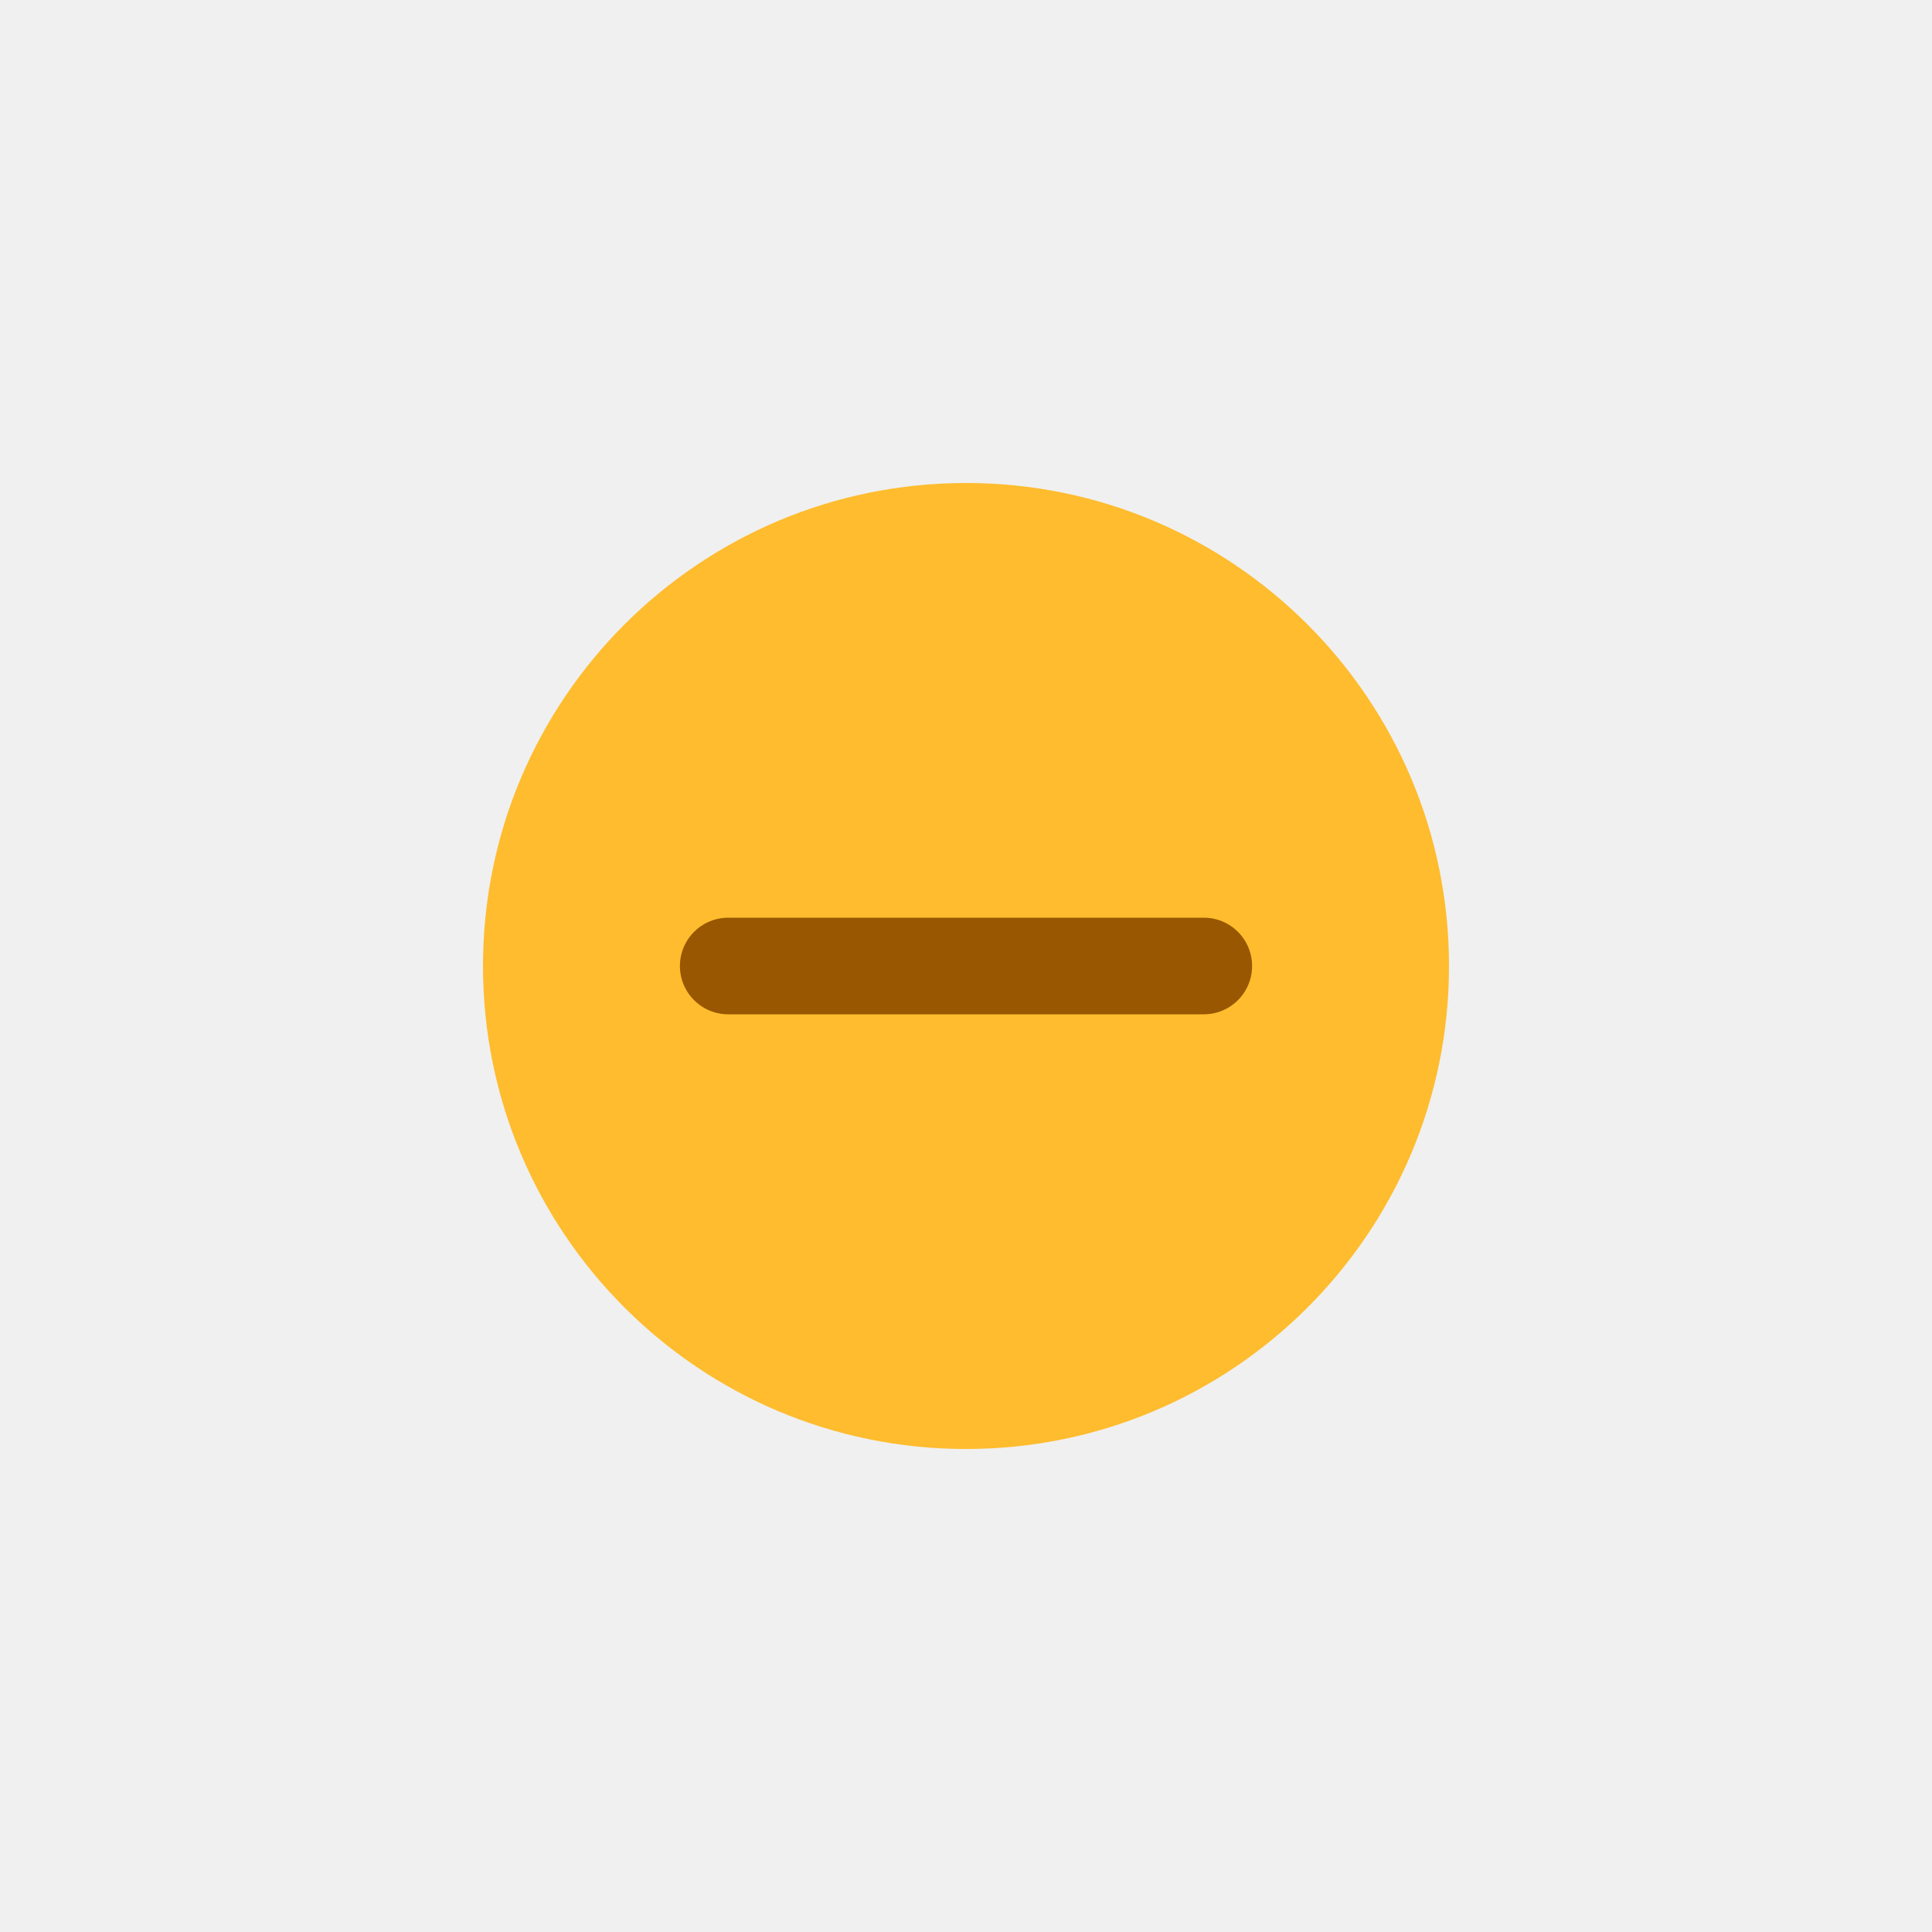
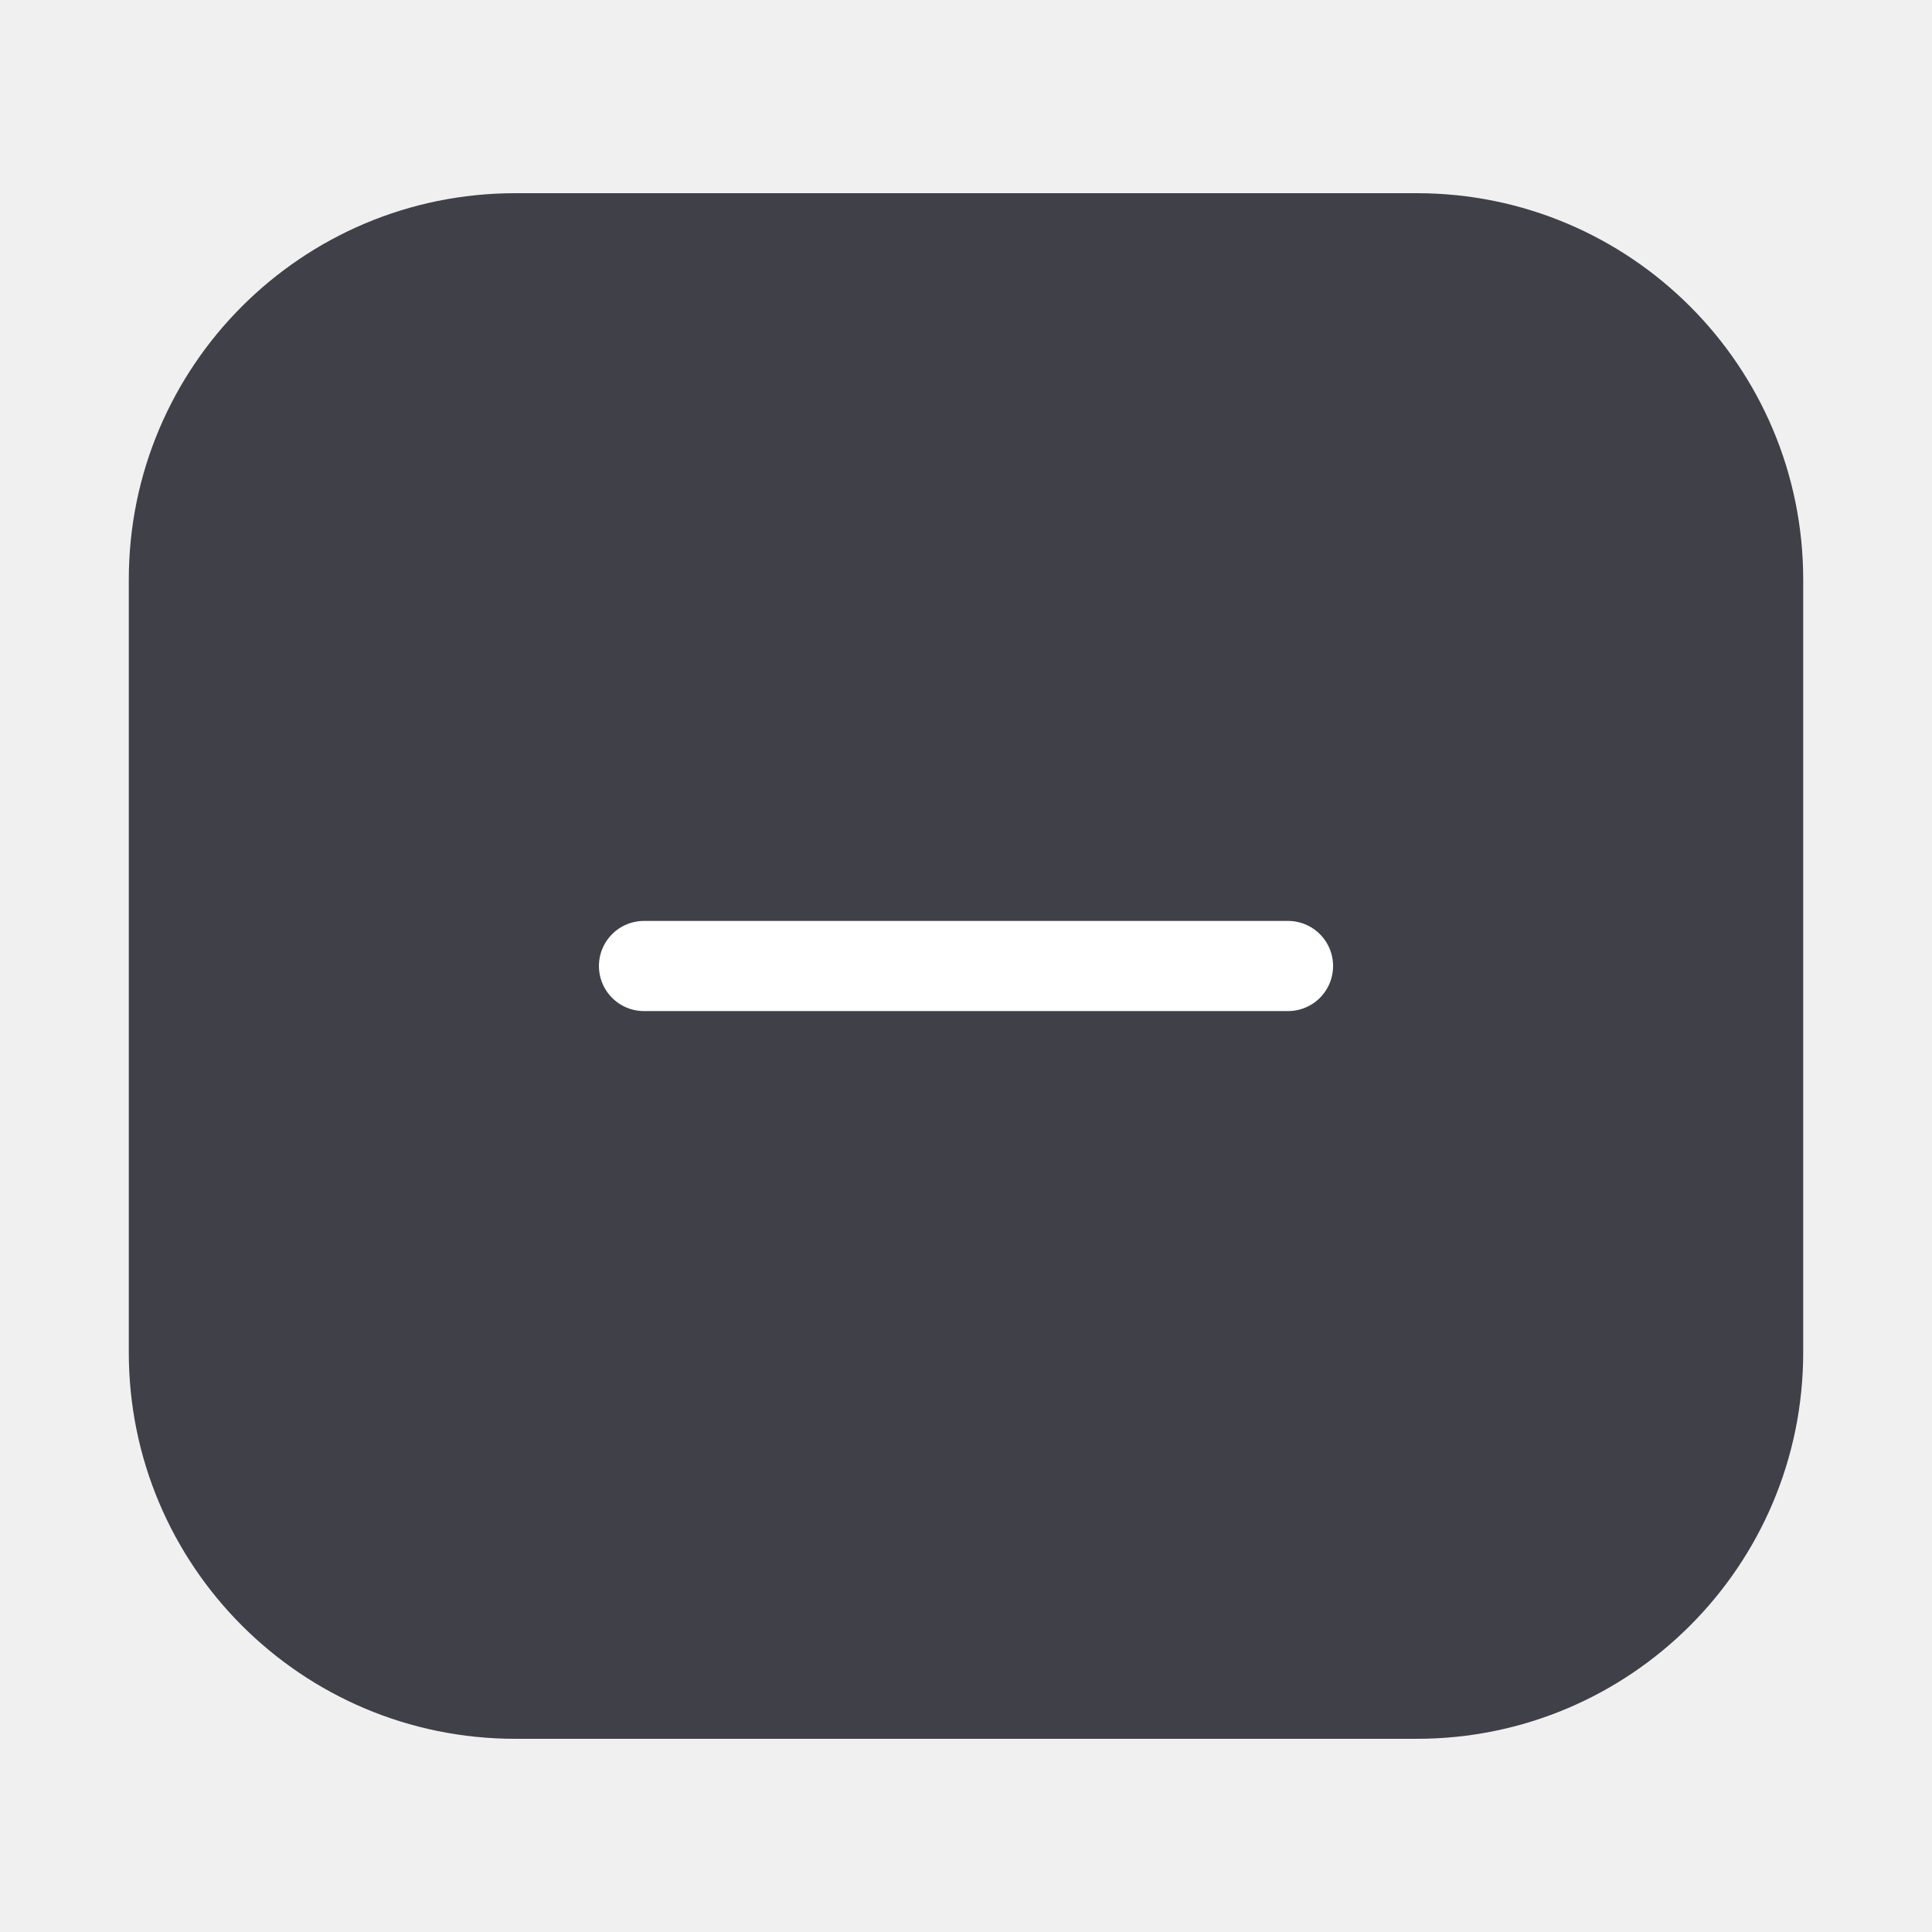
- <svg xmlns="http://www.w3.org/2000/svg" width="26" height="26" viewBox="0 0 26 26">
-   <circle cx="13" cy="13" r="6.5" fill="#FEBC2E" />
-   <path d="M9.8 13h6.4" stroke="#985700" stroke-width="1.3" stroke-linecap="round" />
+ <svg xmlns="http://www.w3.org/2000/svg" width="30" height="30" viewBox="0 0 30 30">
+   <rect x="2" y="3" width="26" height="24" rx="6" fill="#3F4048" />
+   <path d="M10 15h10" stroke="#FFFFFF" stroke-width="1.4" stroke-linecap="round" />
</svg>
